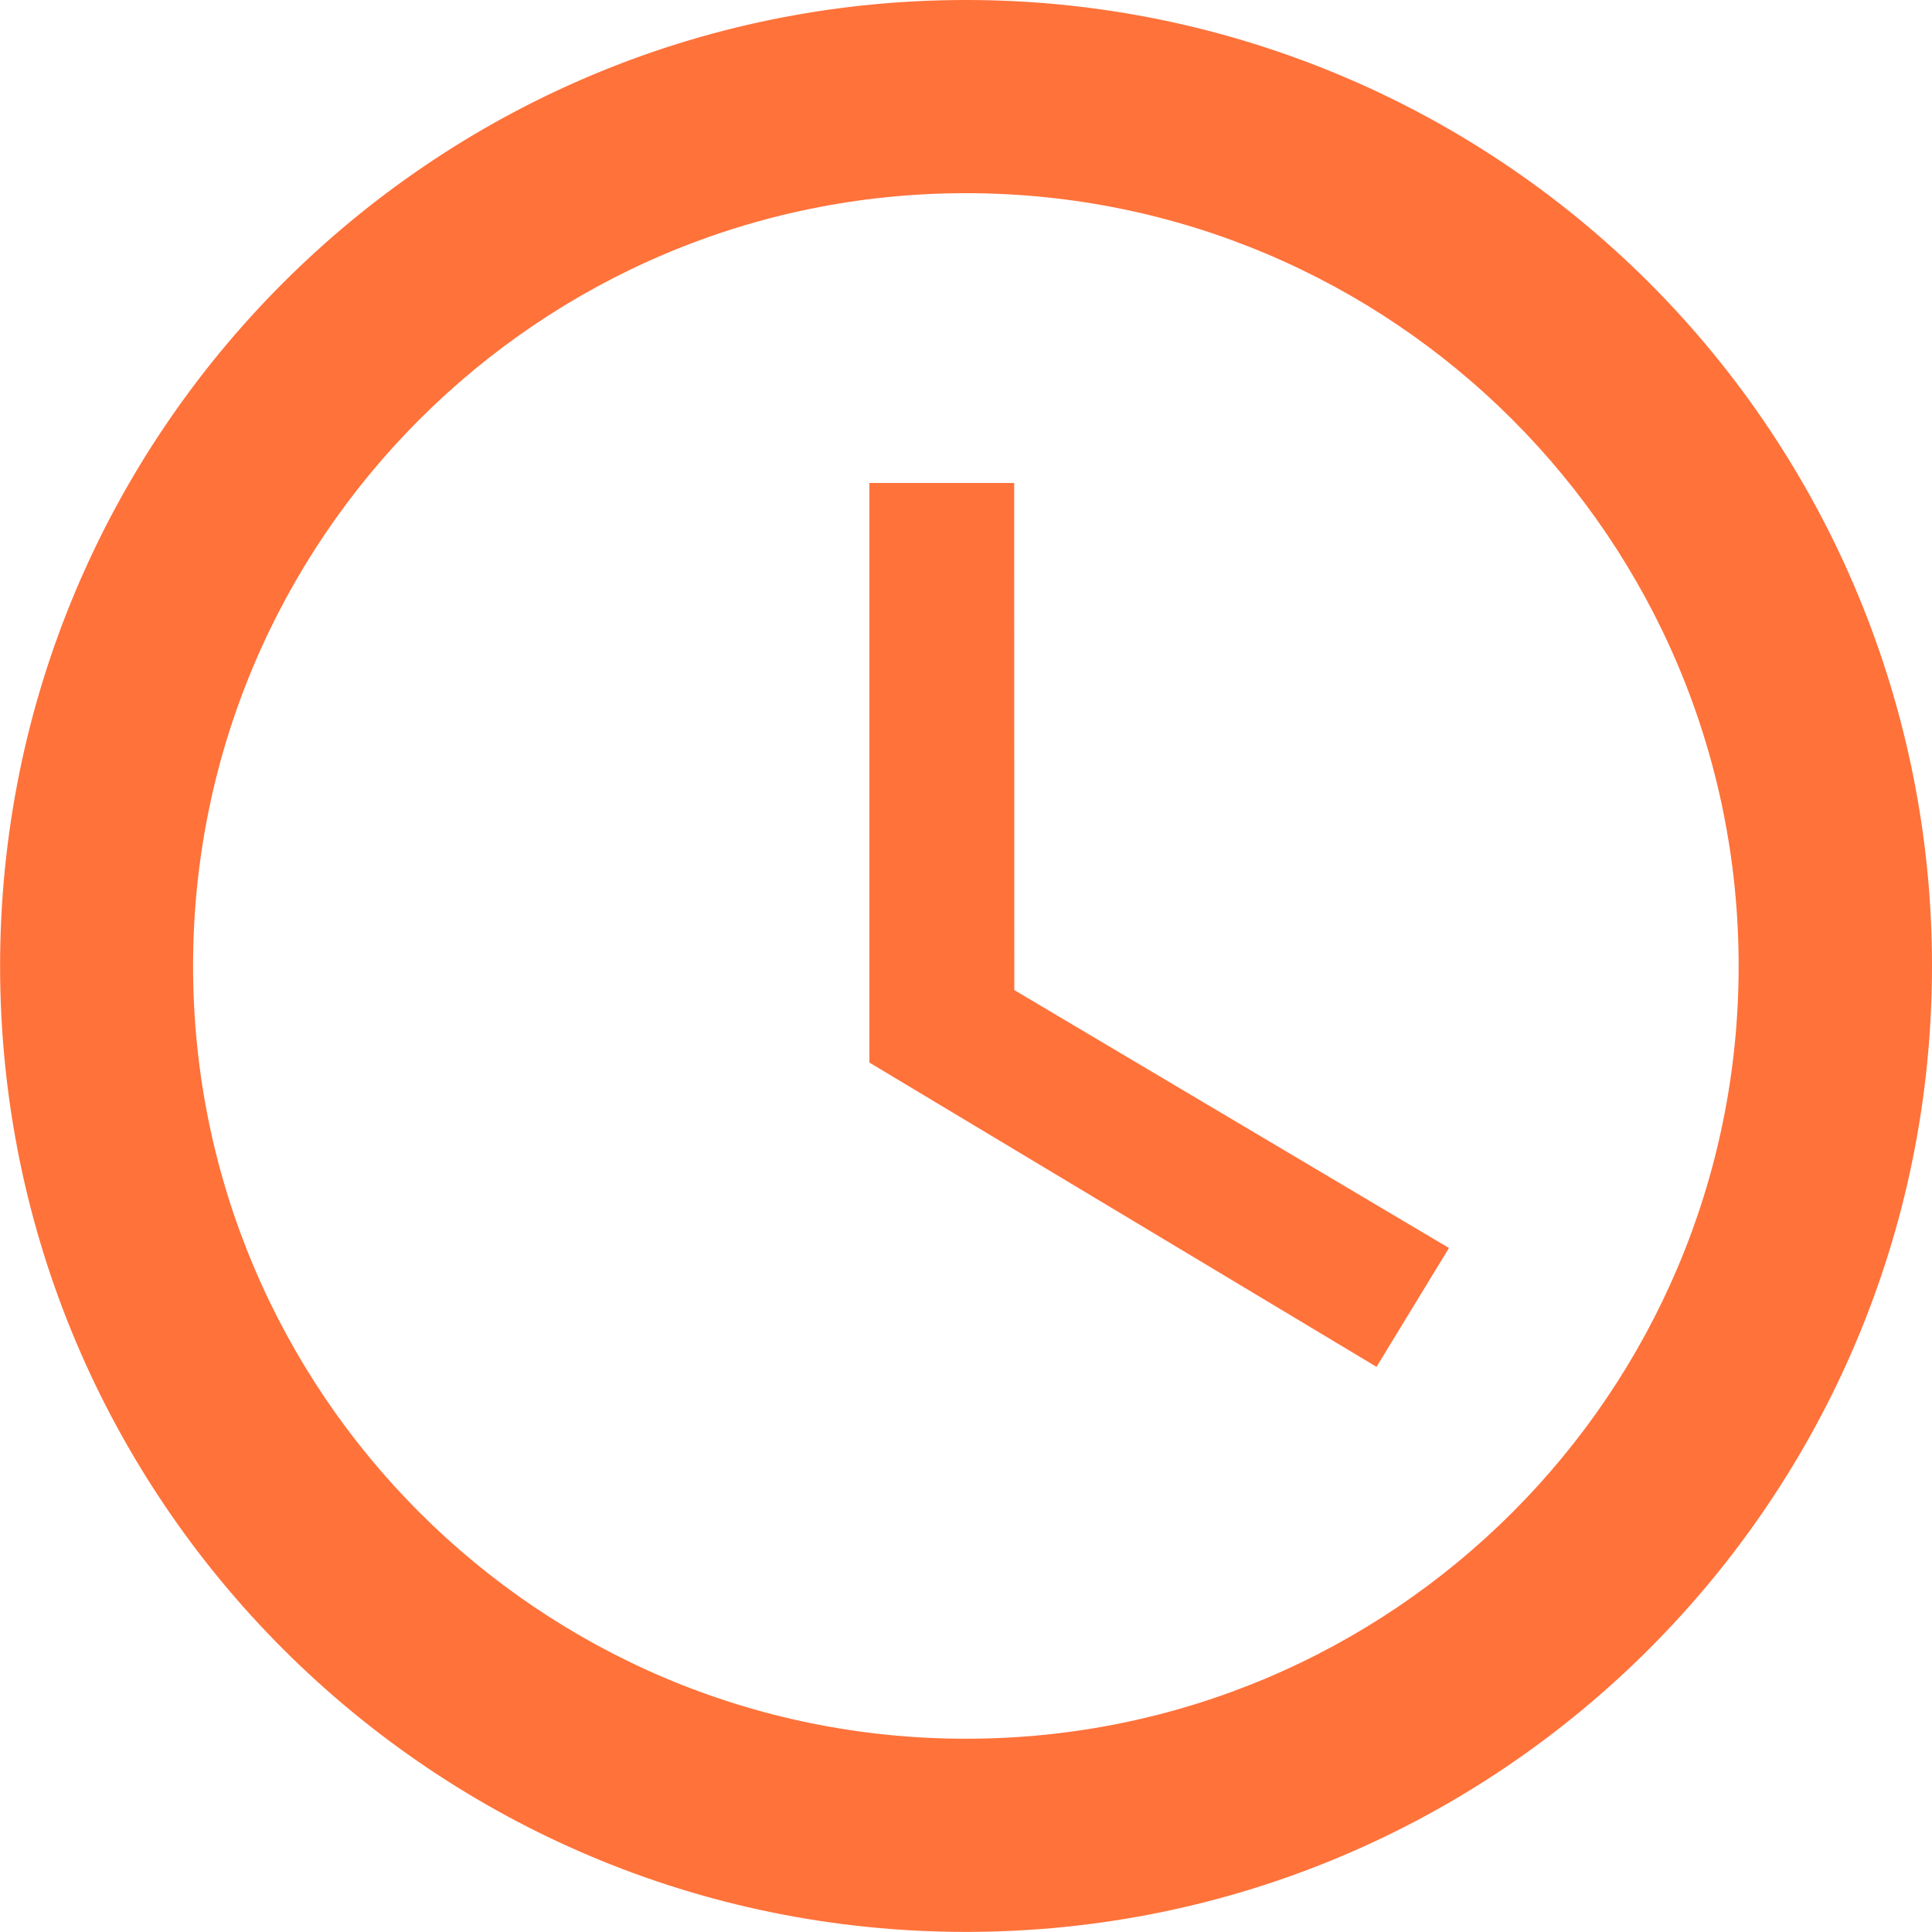
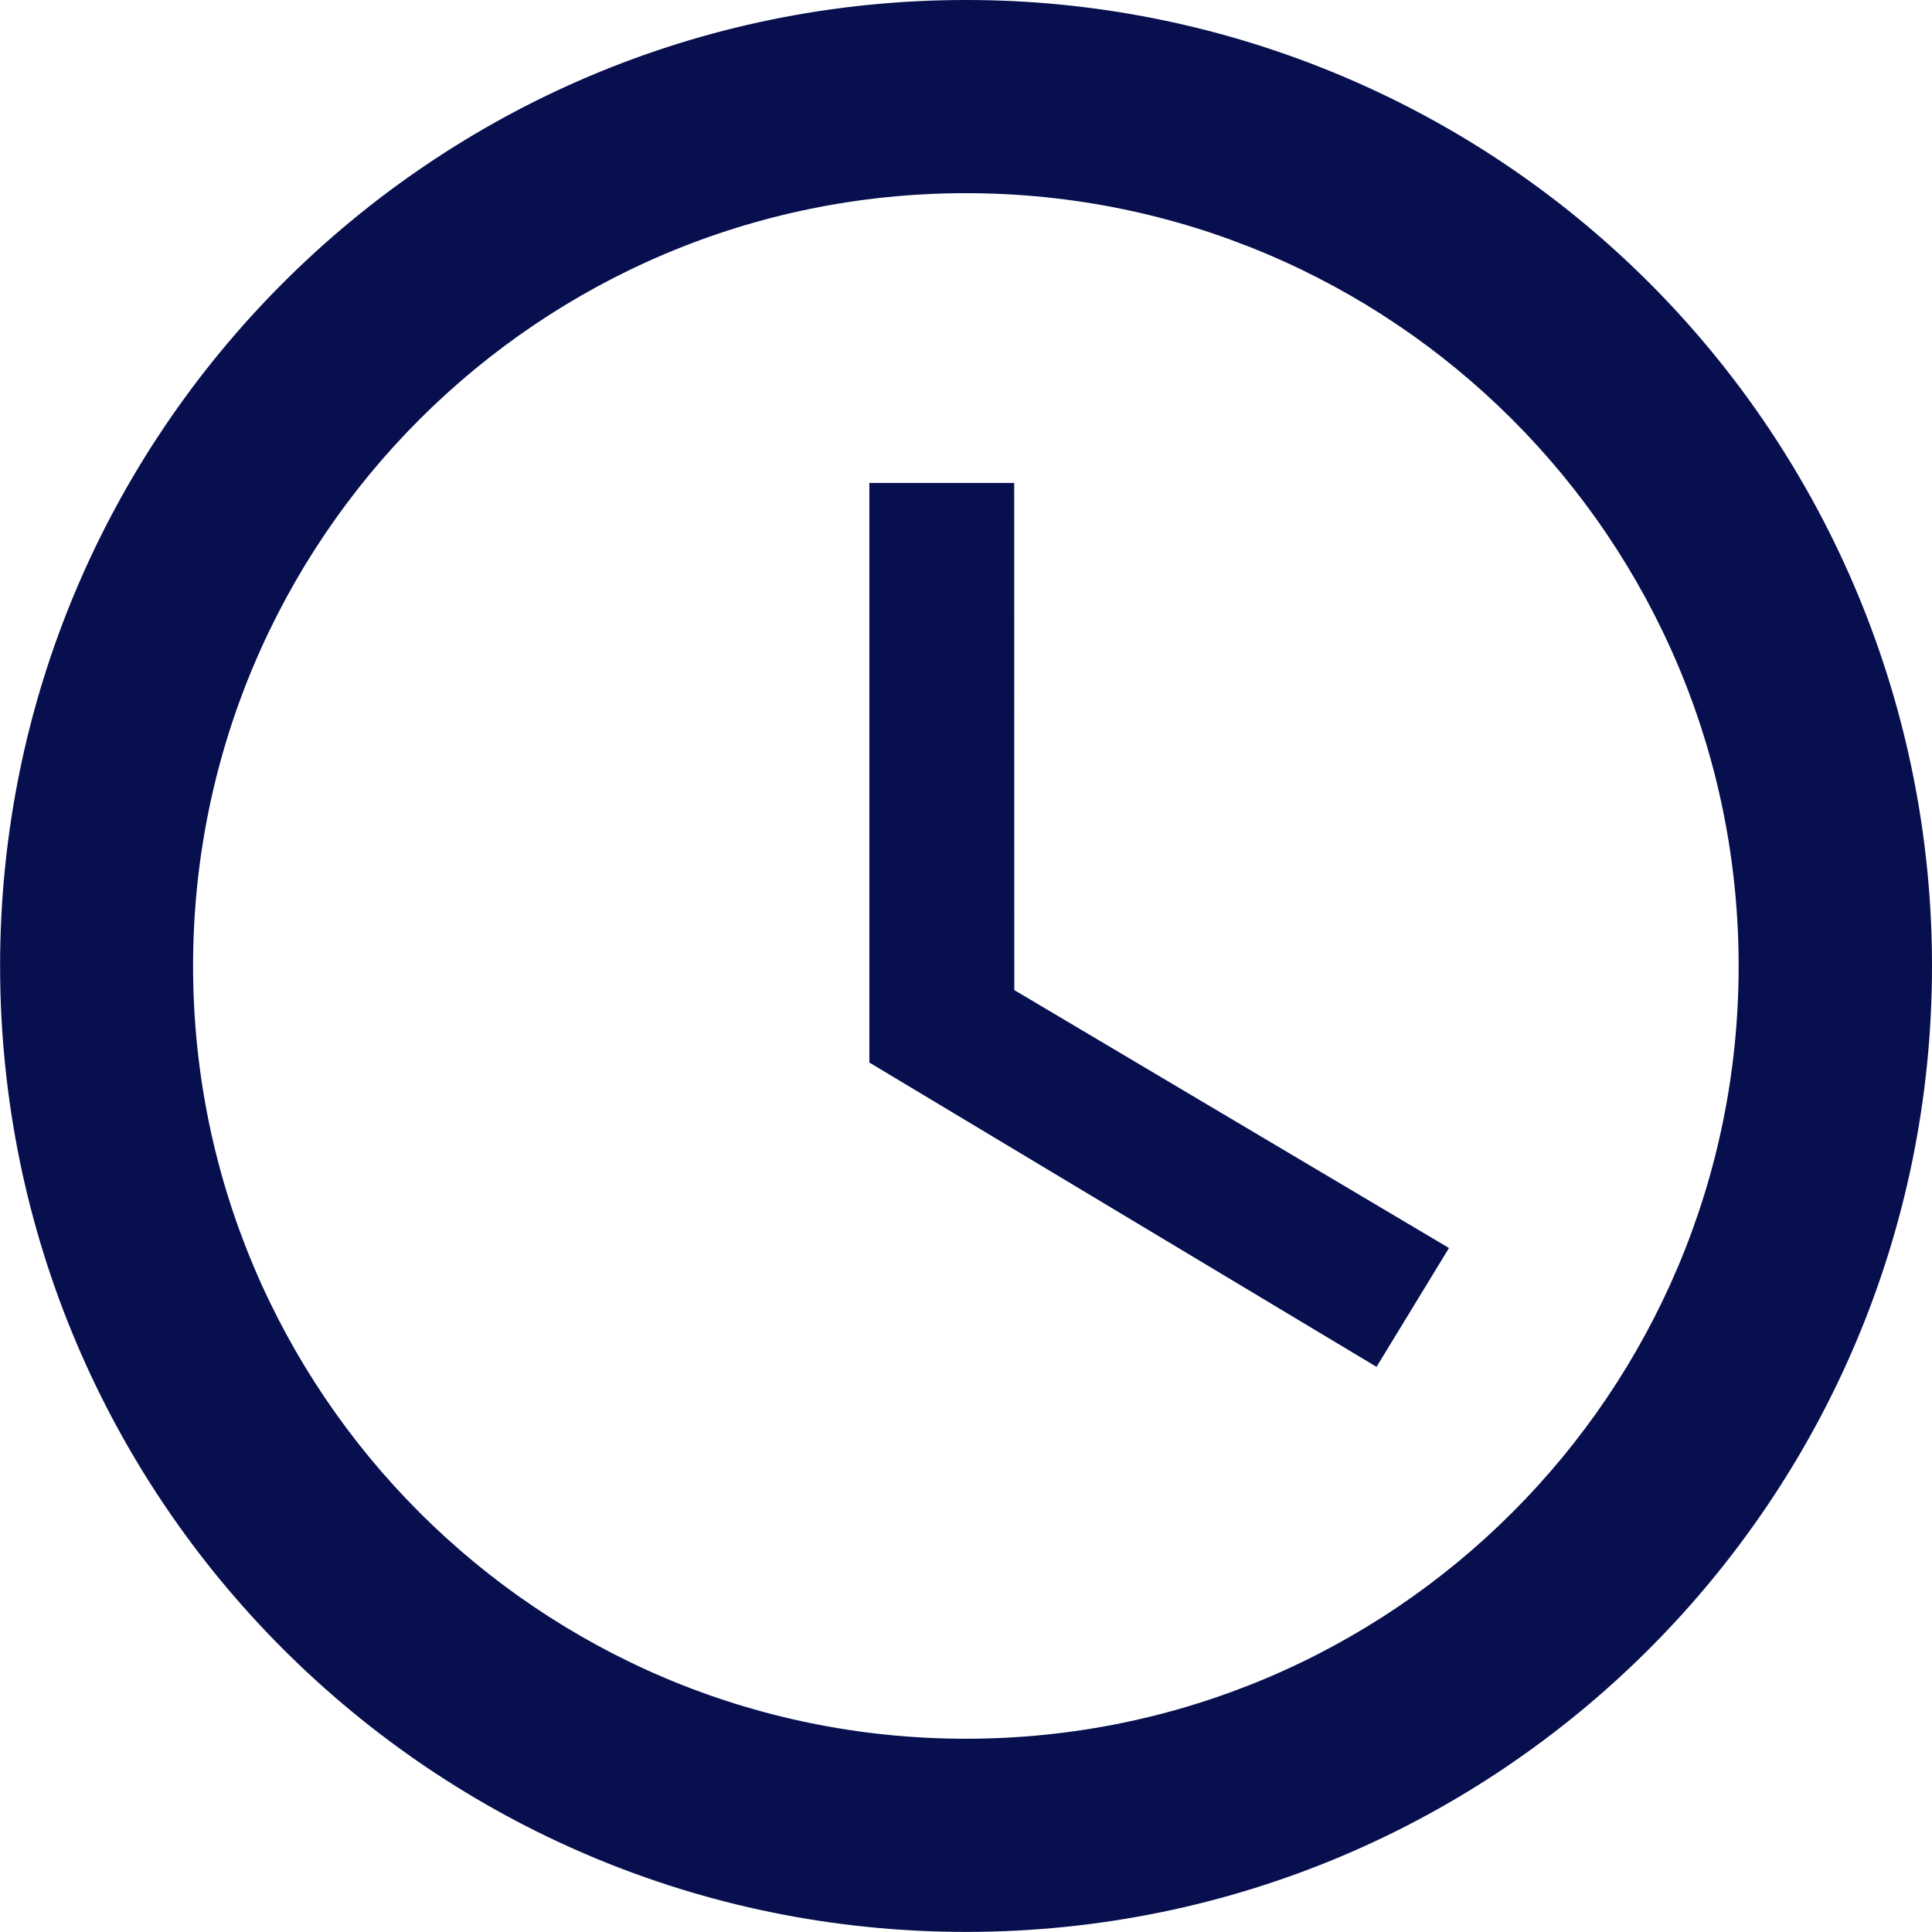
<svg xmlns="http://www.w3.org/2000/svg" width="20.823" height="20.823" viewBox="0 0 20.823 20.823">
-   <path id="Icon_material-access-time" data-name="Icon material-access-time" d="M13.4,3A10.411,10.411,0,1,0,23.823,13.411,10.406,10.406,0,0,0,13.4,3Zm.01,18.74a8.329,8.329,0,1,1,8.329-8.329A8.327,8.327,0,0,1,13.411,21.74Zm.521-13.535H12.37v6.247l5.466,3.28.781-1.281-4.685-2.78Z" transform="translate(-3 -3)" fill="#ff723a" />
+   <path id="Icon_material-access-time" data-name="Icon material-access-time" d="M13.4,3A10.411,10.411,0,1,0,23.823,13.411,10.406,10.406,0,0,0,13.4,3Zm.01,18.74a8.329,8.329,0,1,1,8.329-8.329A8.327,8.327,0,0,1,13.411,21.74Zm.521-13.535H12.37v6.247l5.466,3.28.781-1.281-4.685-2.78Z" transform="translate(-3 -3)" fill="#070F4E" />
</svg>
